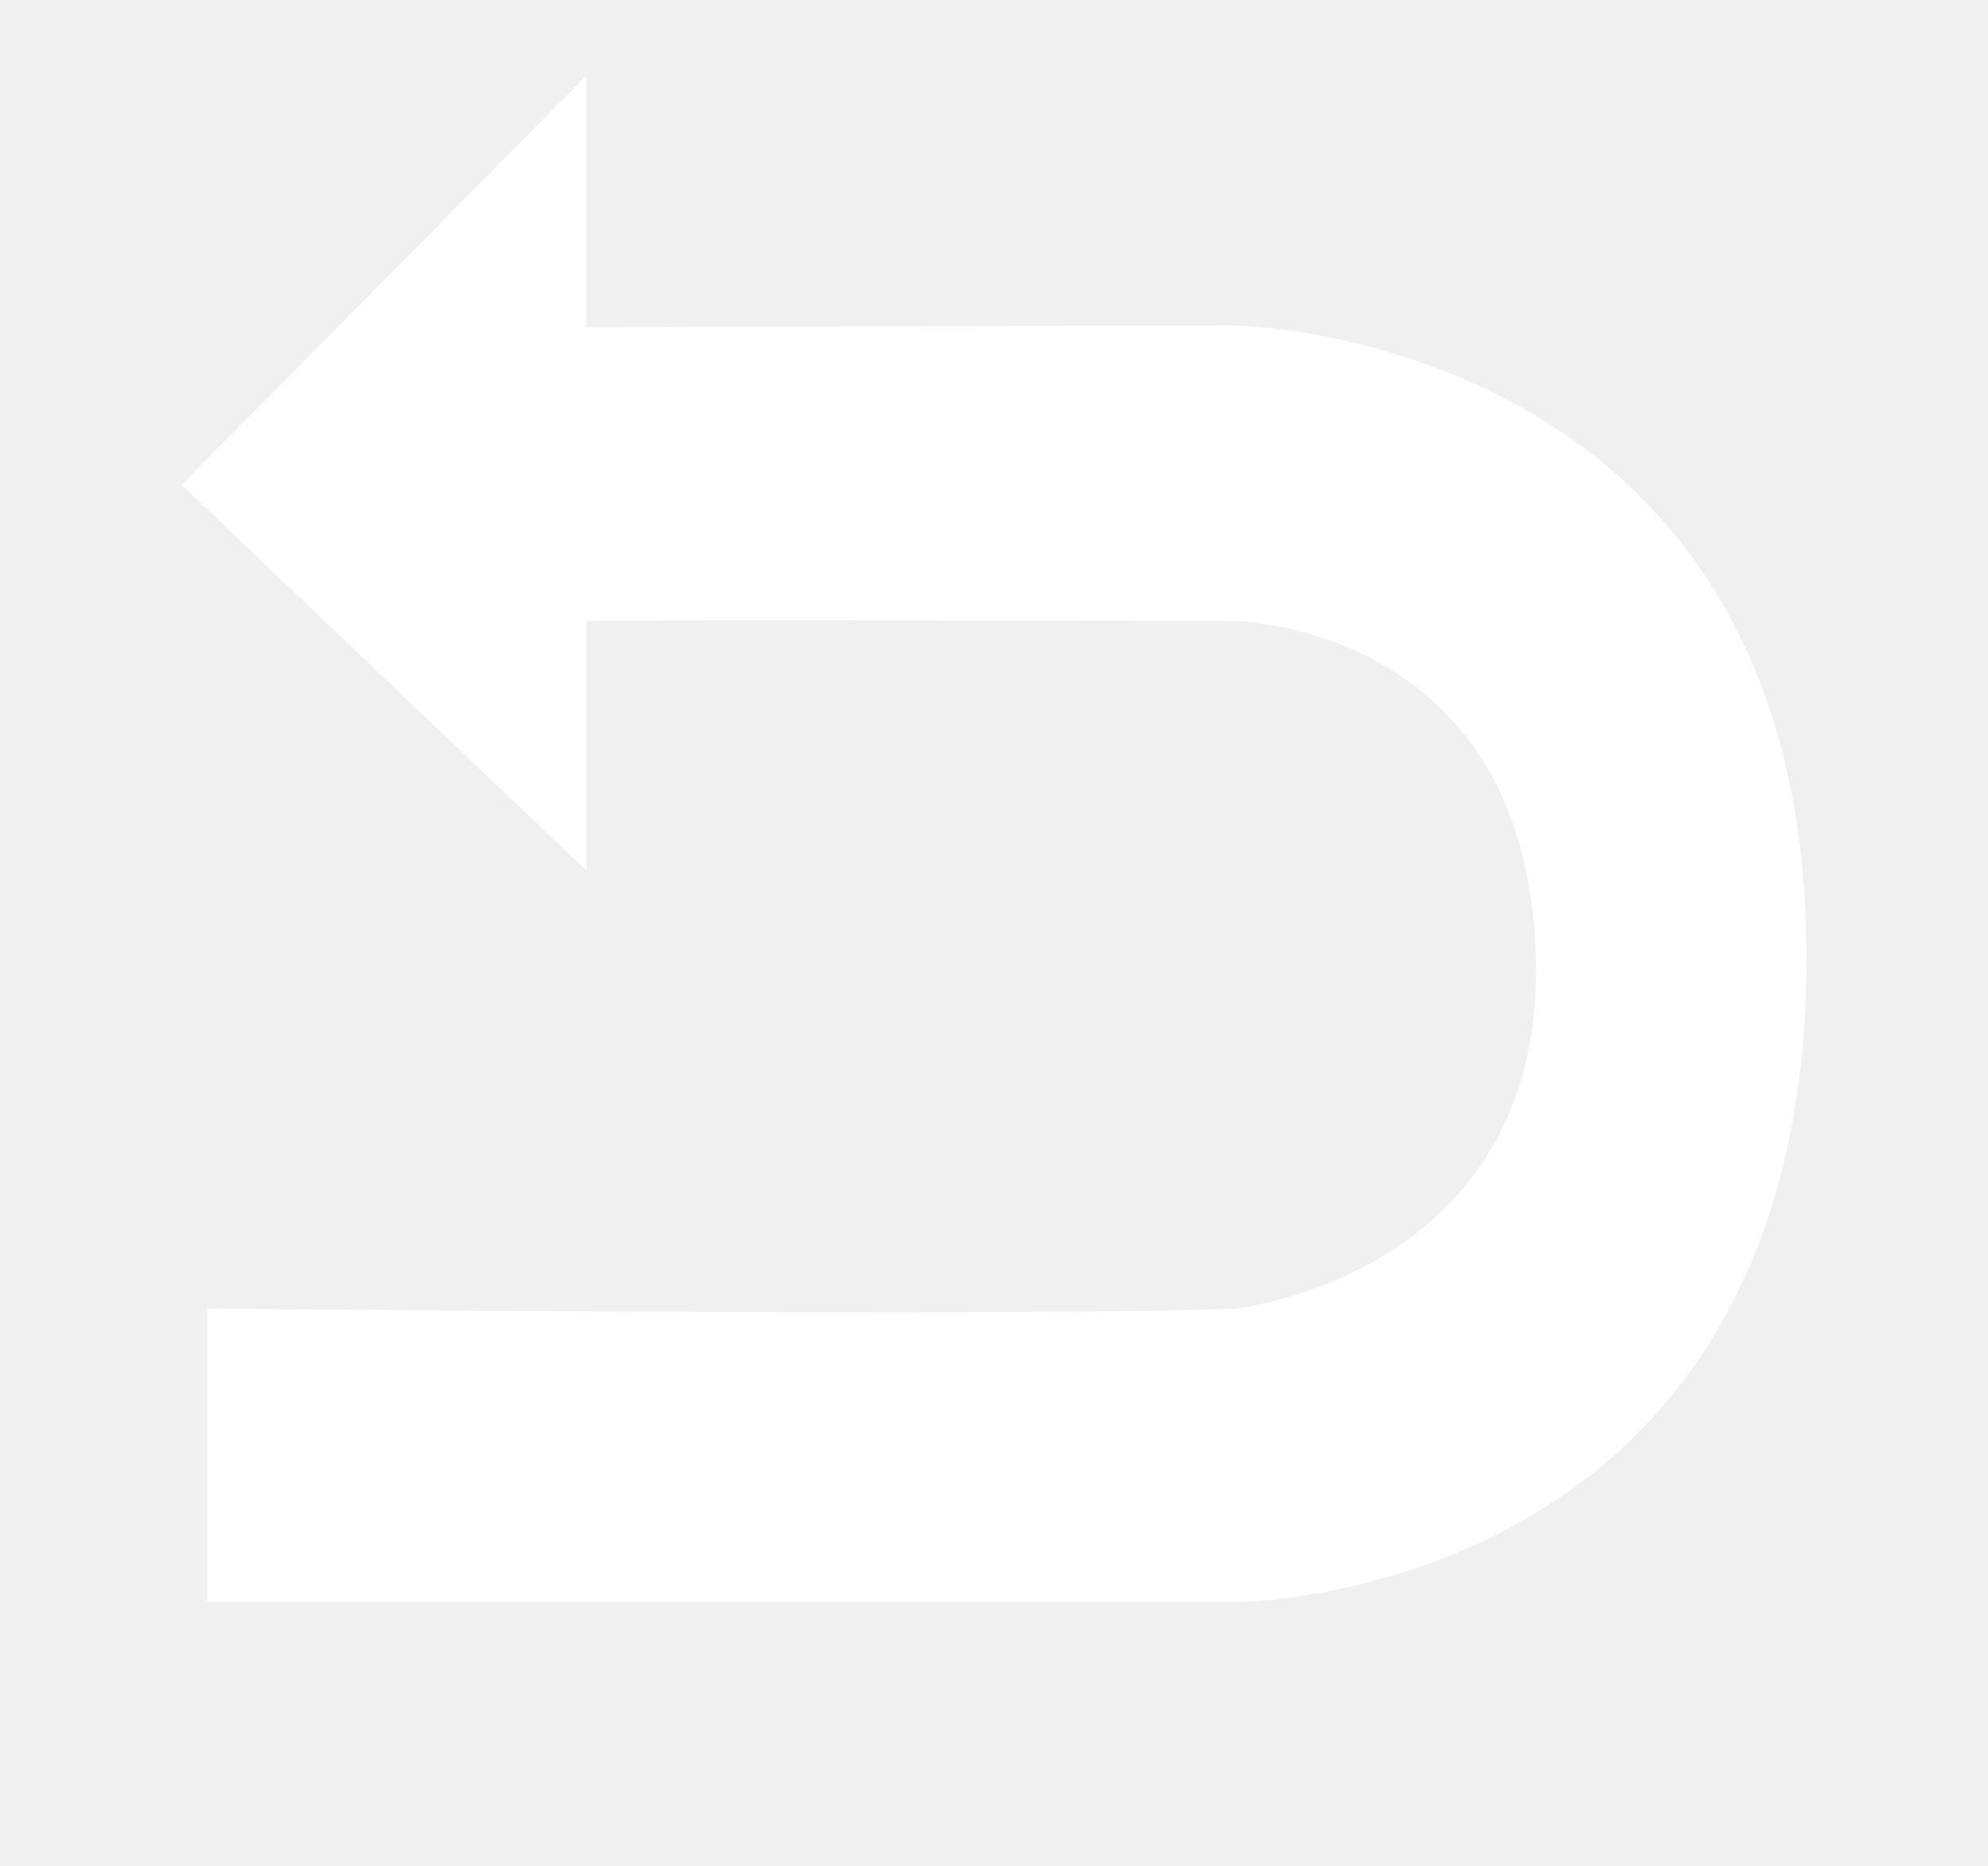
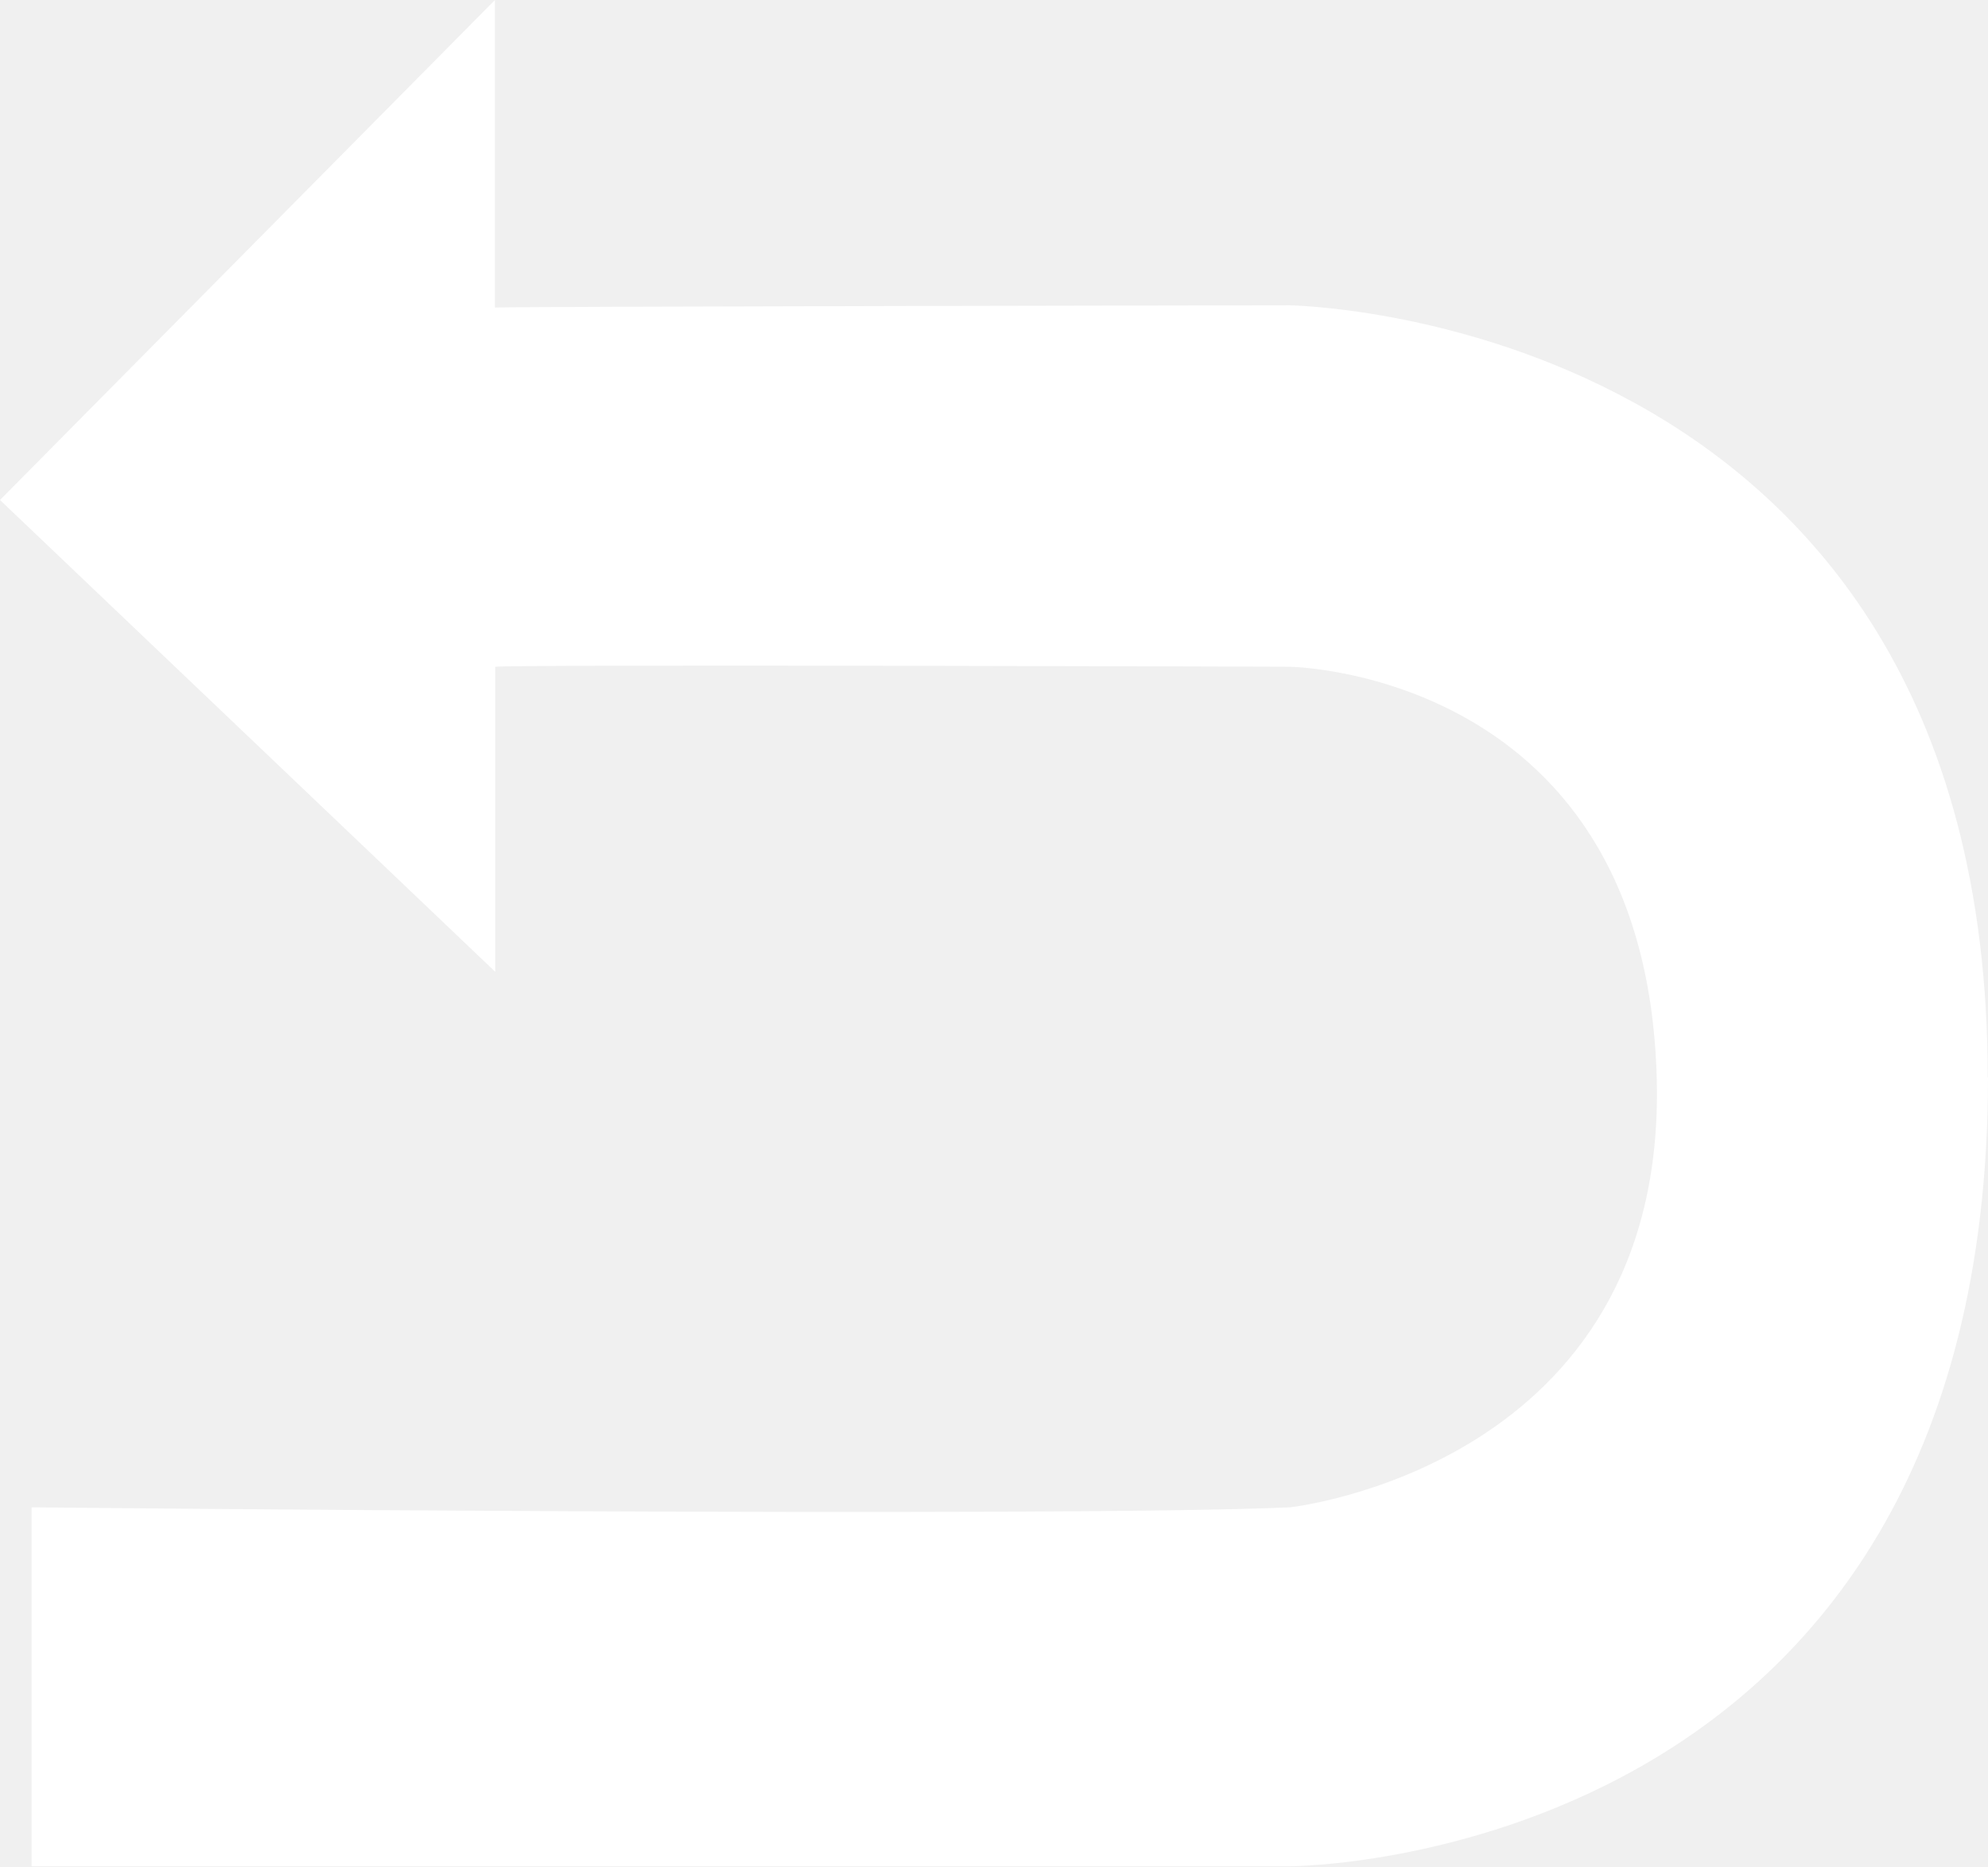
- <svg xmlns="http://www.w3.org/2000/svg" id="Layer_1" viewBox="0 0 86.18 80.86">
+ <svg xmlns="http://www.w3.org/2000/svg" id="Layer_1" viewBox="0 0 70.45 66.14">
  <defs>
    <style>.cls-1{fill:#fff;}</style>
  </defs>
-   <path class="cls-1" d="m78.31,41.47c0-27.28-25.17-27.36-24.74-27.36s-27.72.04-28.16.08V3.29L7.87,21.01l17.55,16.72v-10.81c.89-.09,29.05,0,28.16,0s12.58-.34,13,14.55c.39,13.8-13,15.24-13,15.24-8.44.37-44.59,0-44.59,0v12.72s32.12,0,44.59,0c0,0,24.73,0,24.74-27.96Z" />
+   <path class="cls-1" d="m70.44,38.18c0-27.28-25.17-27.36-24.74-27.36s-27.72.04-28.16.08V0L0,17.72l17.55,16.72v-10.81c.89-.09,29.05,0,28.16,0s12.58-.34,13,14.55c.39,13.8-13,15.24-13,15.24-8.44.37-44.59,0-44.59,0v12.72h44.59s24.73,0,24.74-27.96h-.01Z" />
</svg>
